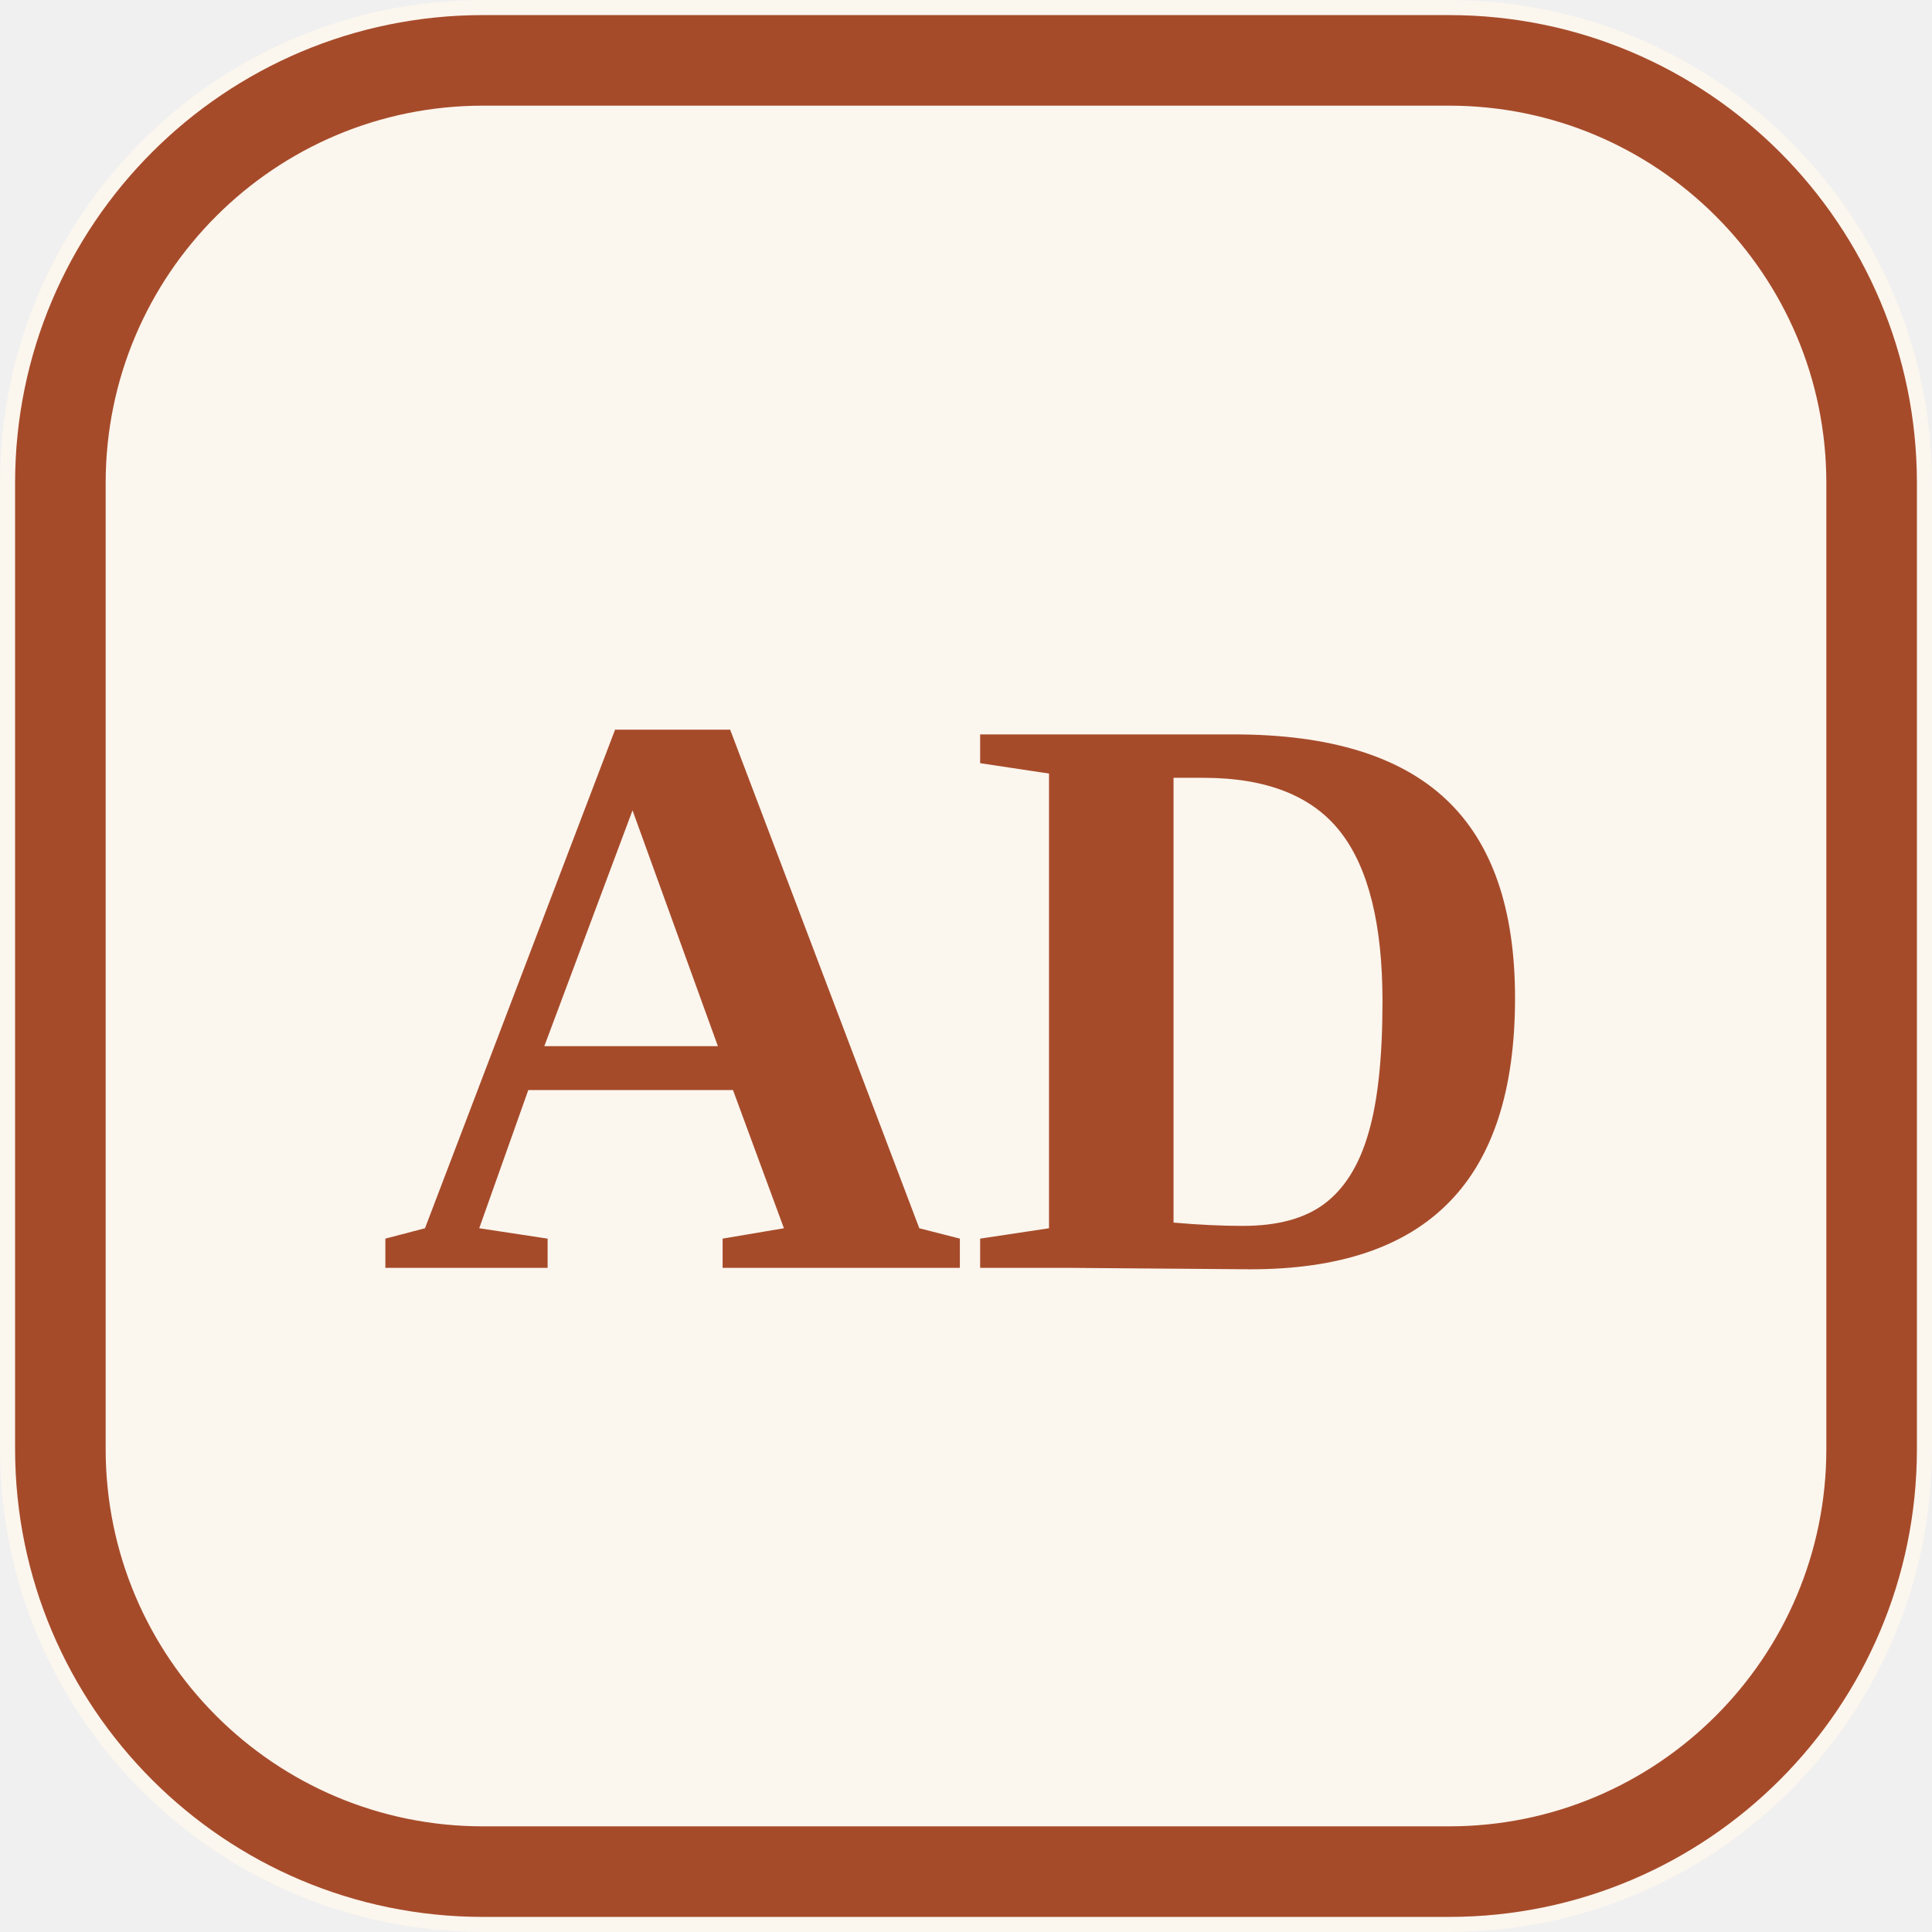
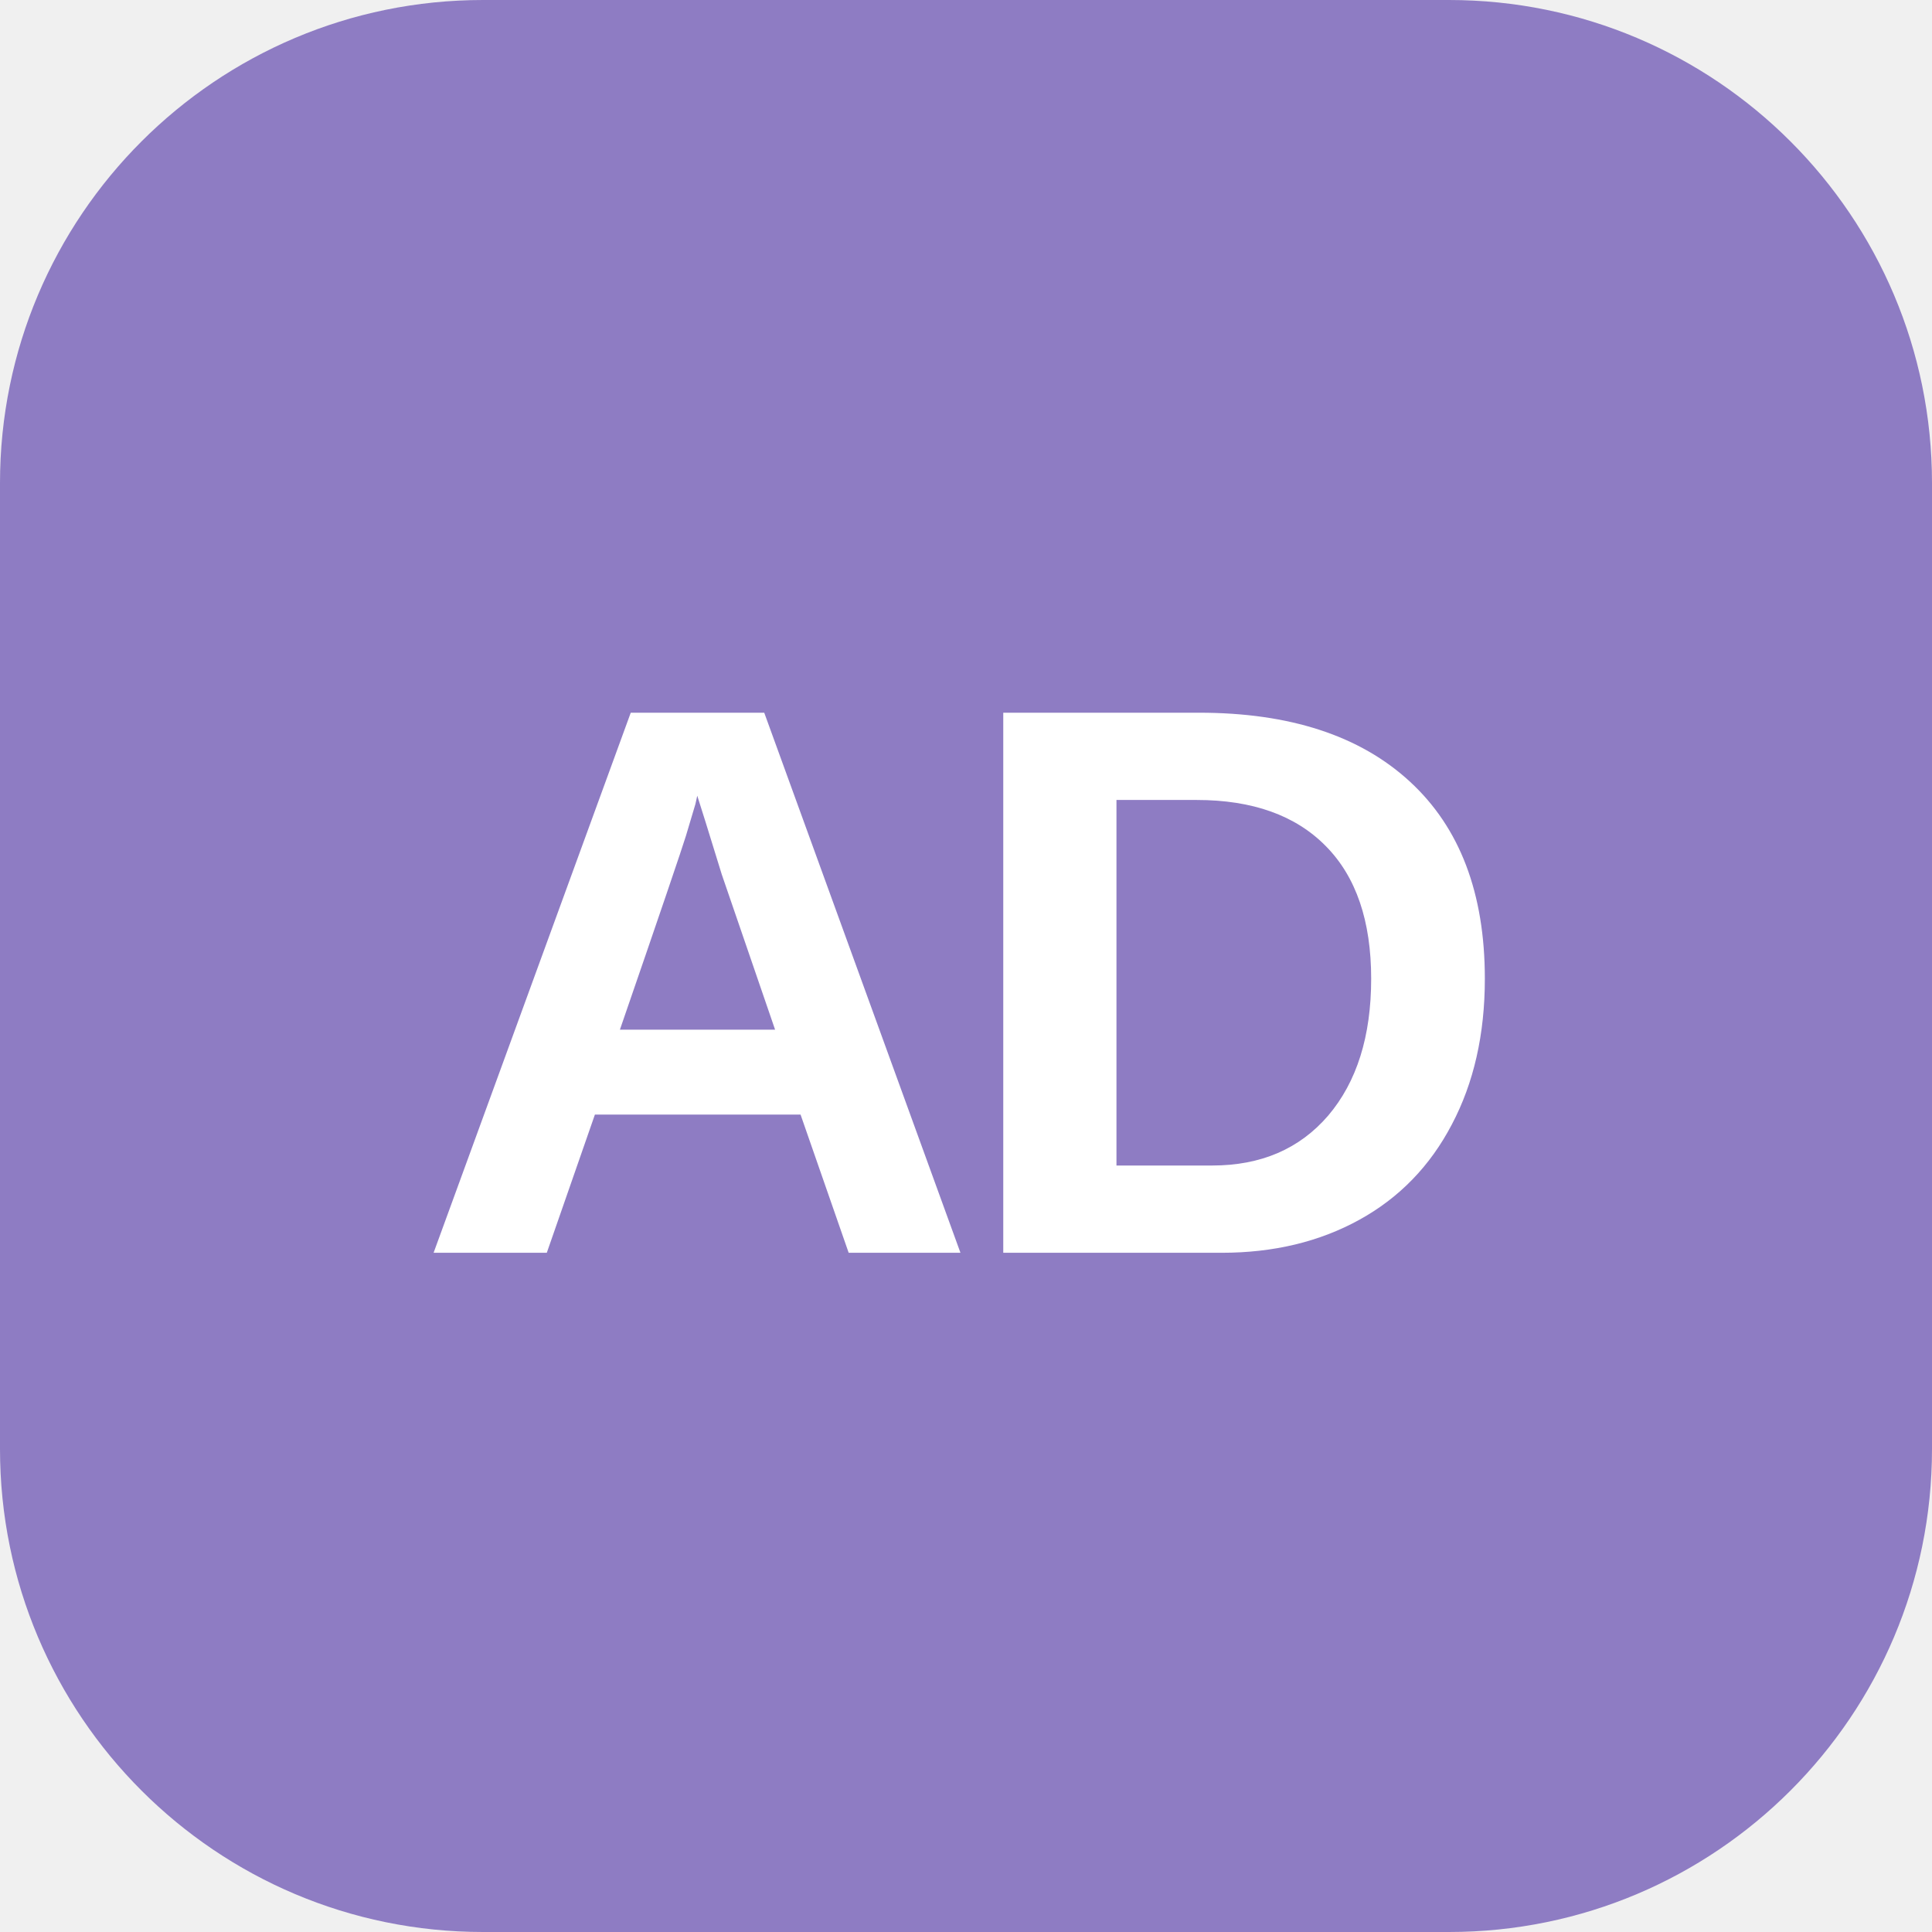
<svg xmlns="http://www.w3.org/2000/svg" viewBox="0 0 64 64">
-   <rect width="64" height="64" rx="16" fill="#fbf6ee" />
-   <rect x="2" y="2" width="60" height="60" rx="14" fill="none" stroke="#a64b2a" stroke-width="3" />
-   <text x="32" y="42" text-anchor="middle" font-family="Georgia, 'Times New Roman', serif" font-size="27" font-weight="700" fill="#a64b2a">AD</text>
+   <rect width="64" height="64" rx="16" fill="#8E7CC3" />
+   <text x="32" y="41.5" text-anchor="middle" font-family="Manrope, 'Segoe UI', Arial, sans-serif" font-size="26" font-weight="700" letter-spacing="-1" fill="#FFFFFF">AD</text>
</svg>
